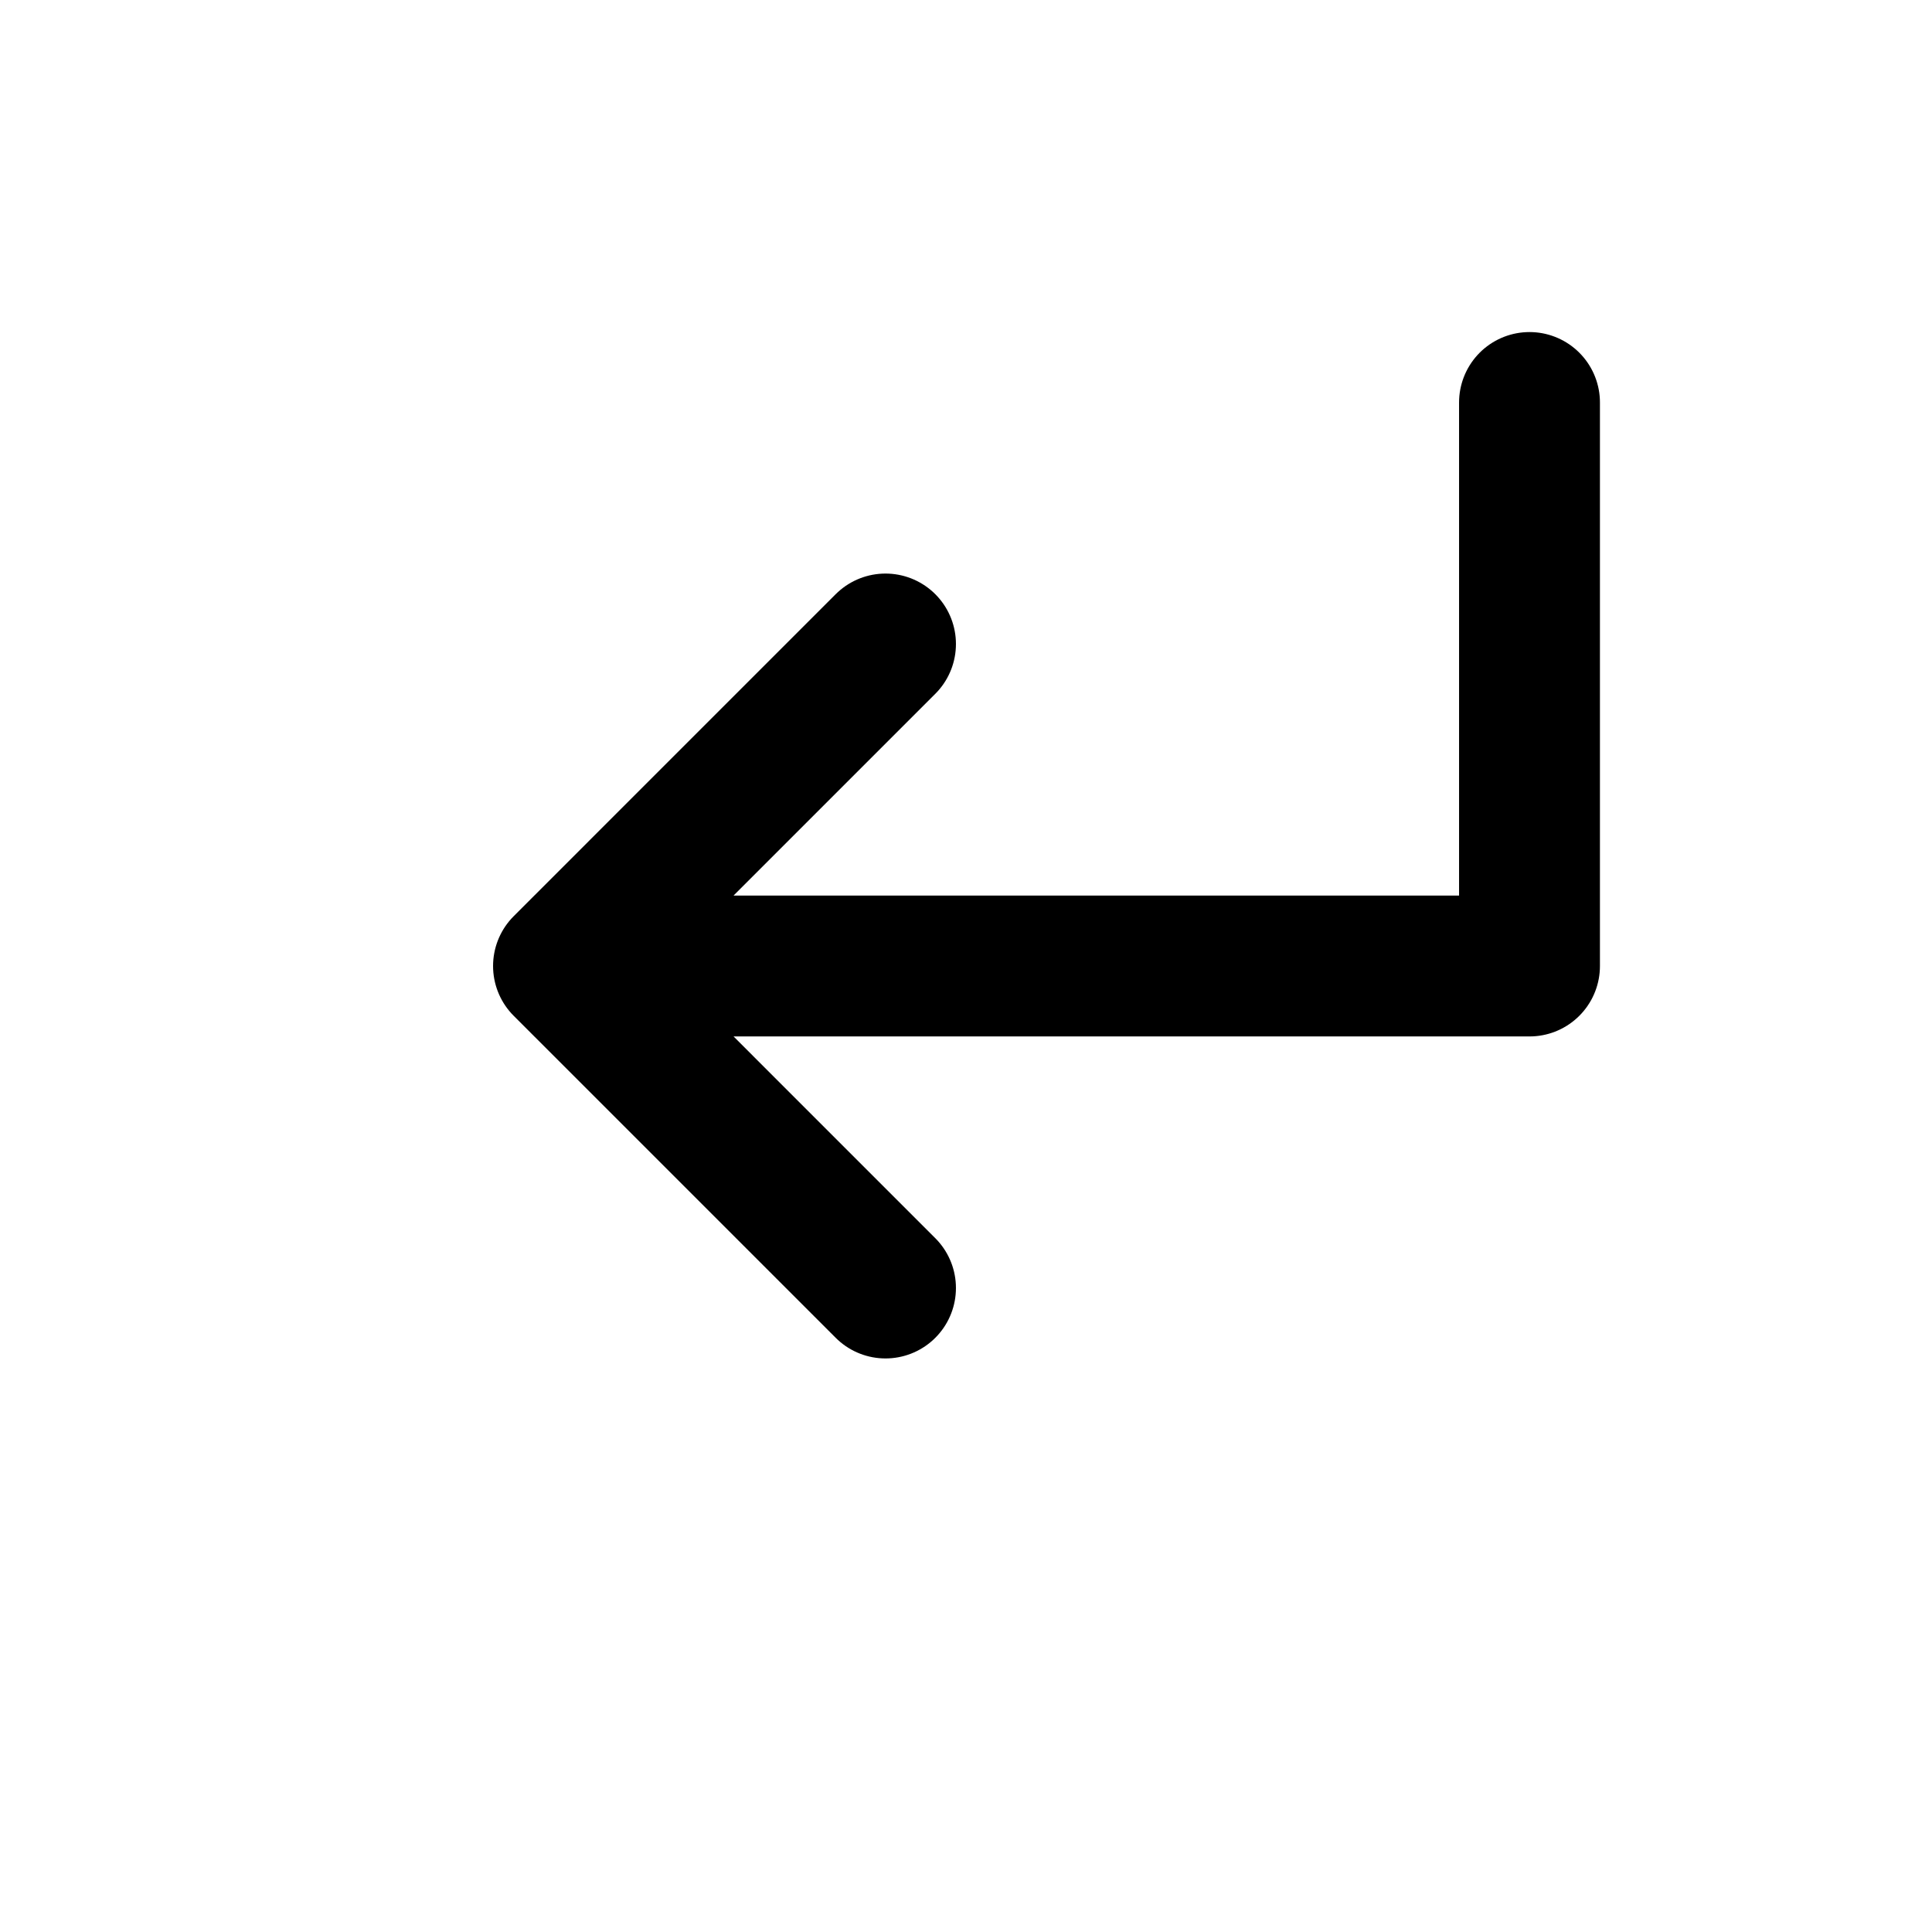
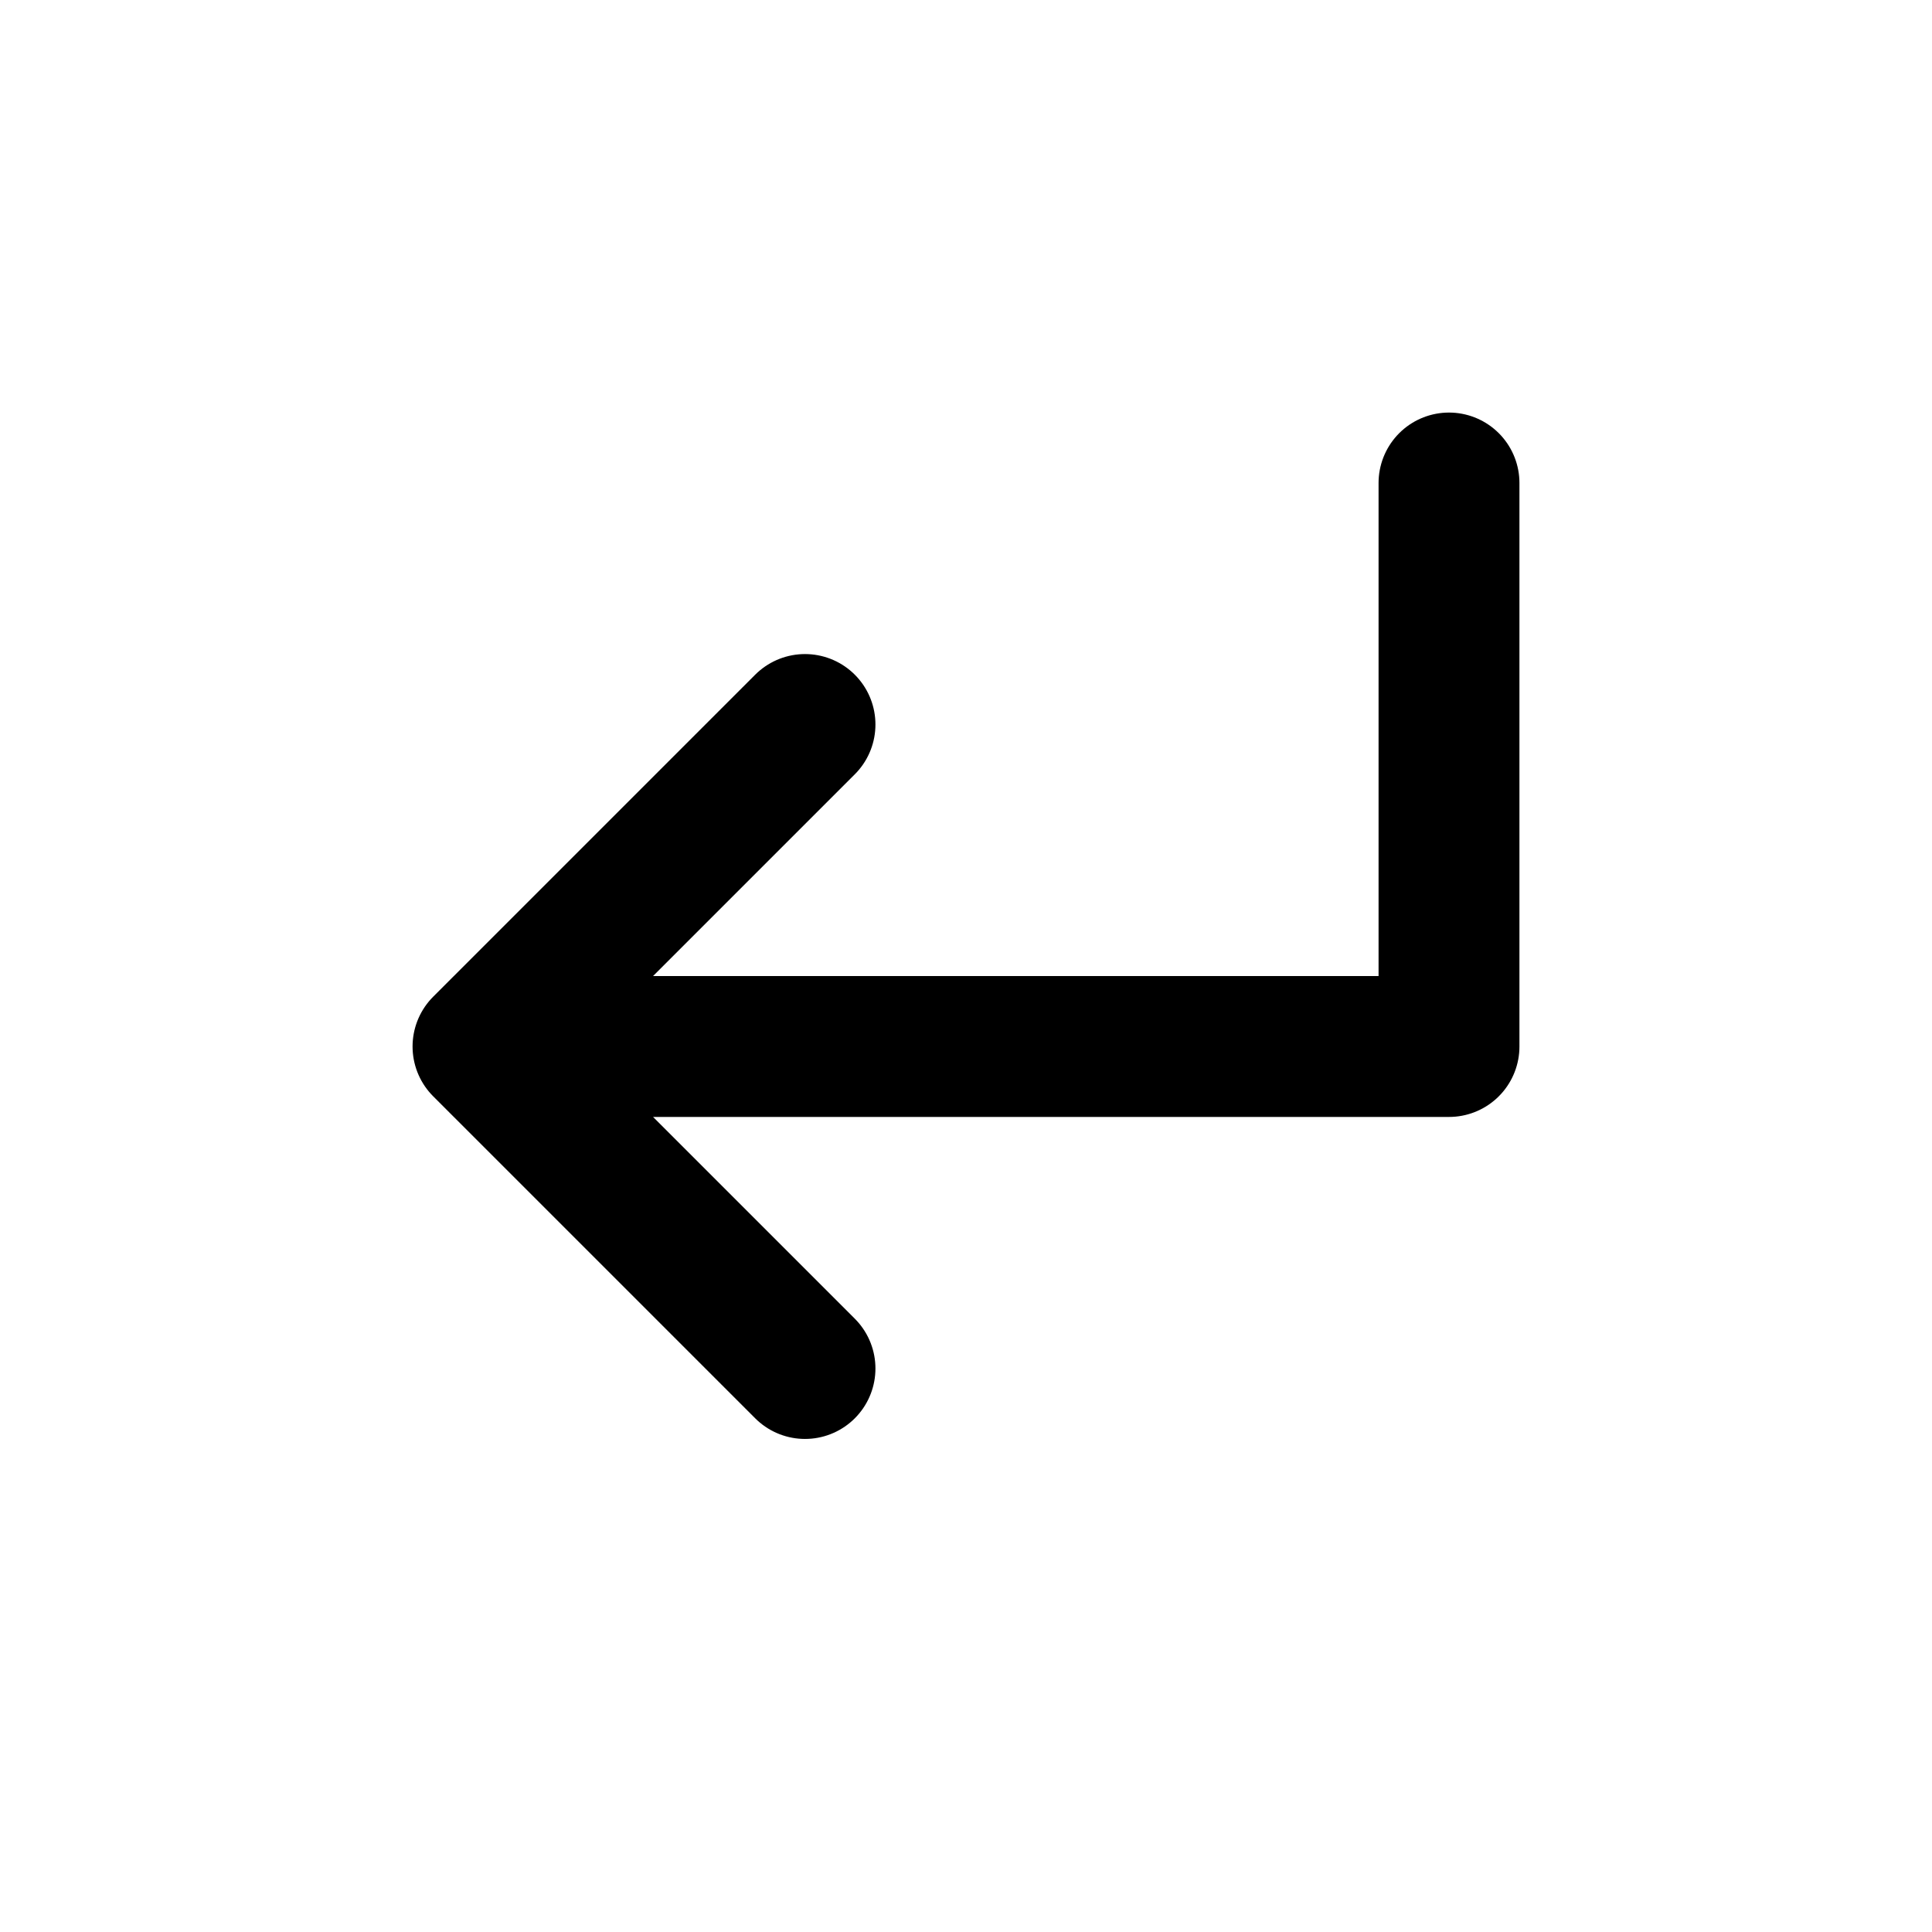
<svg xmlns="http://www.w3.org/2000/svg" viewBox="0 0 24 24" fill="none" stroke="currentColor" stroke-width="1.75" stroke-linecap="round" stroke-linejoin="round" role="img" aria-labelledby="title">
  <g>
-     <path d="M19 5v7H7m4-4-4 4 4 4" />
+     <path d="M18 6v7H6m4-4-4 4 4 4" />
  </g>
</svg>
